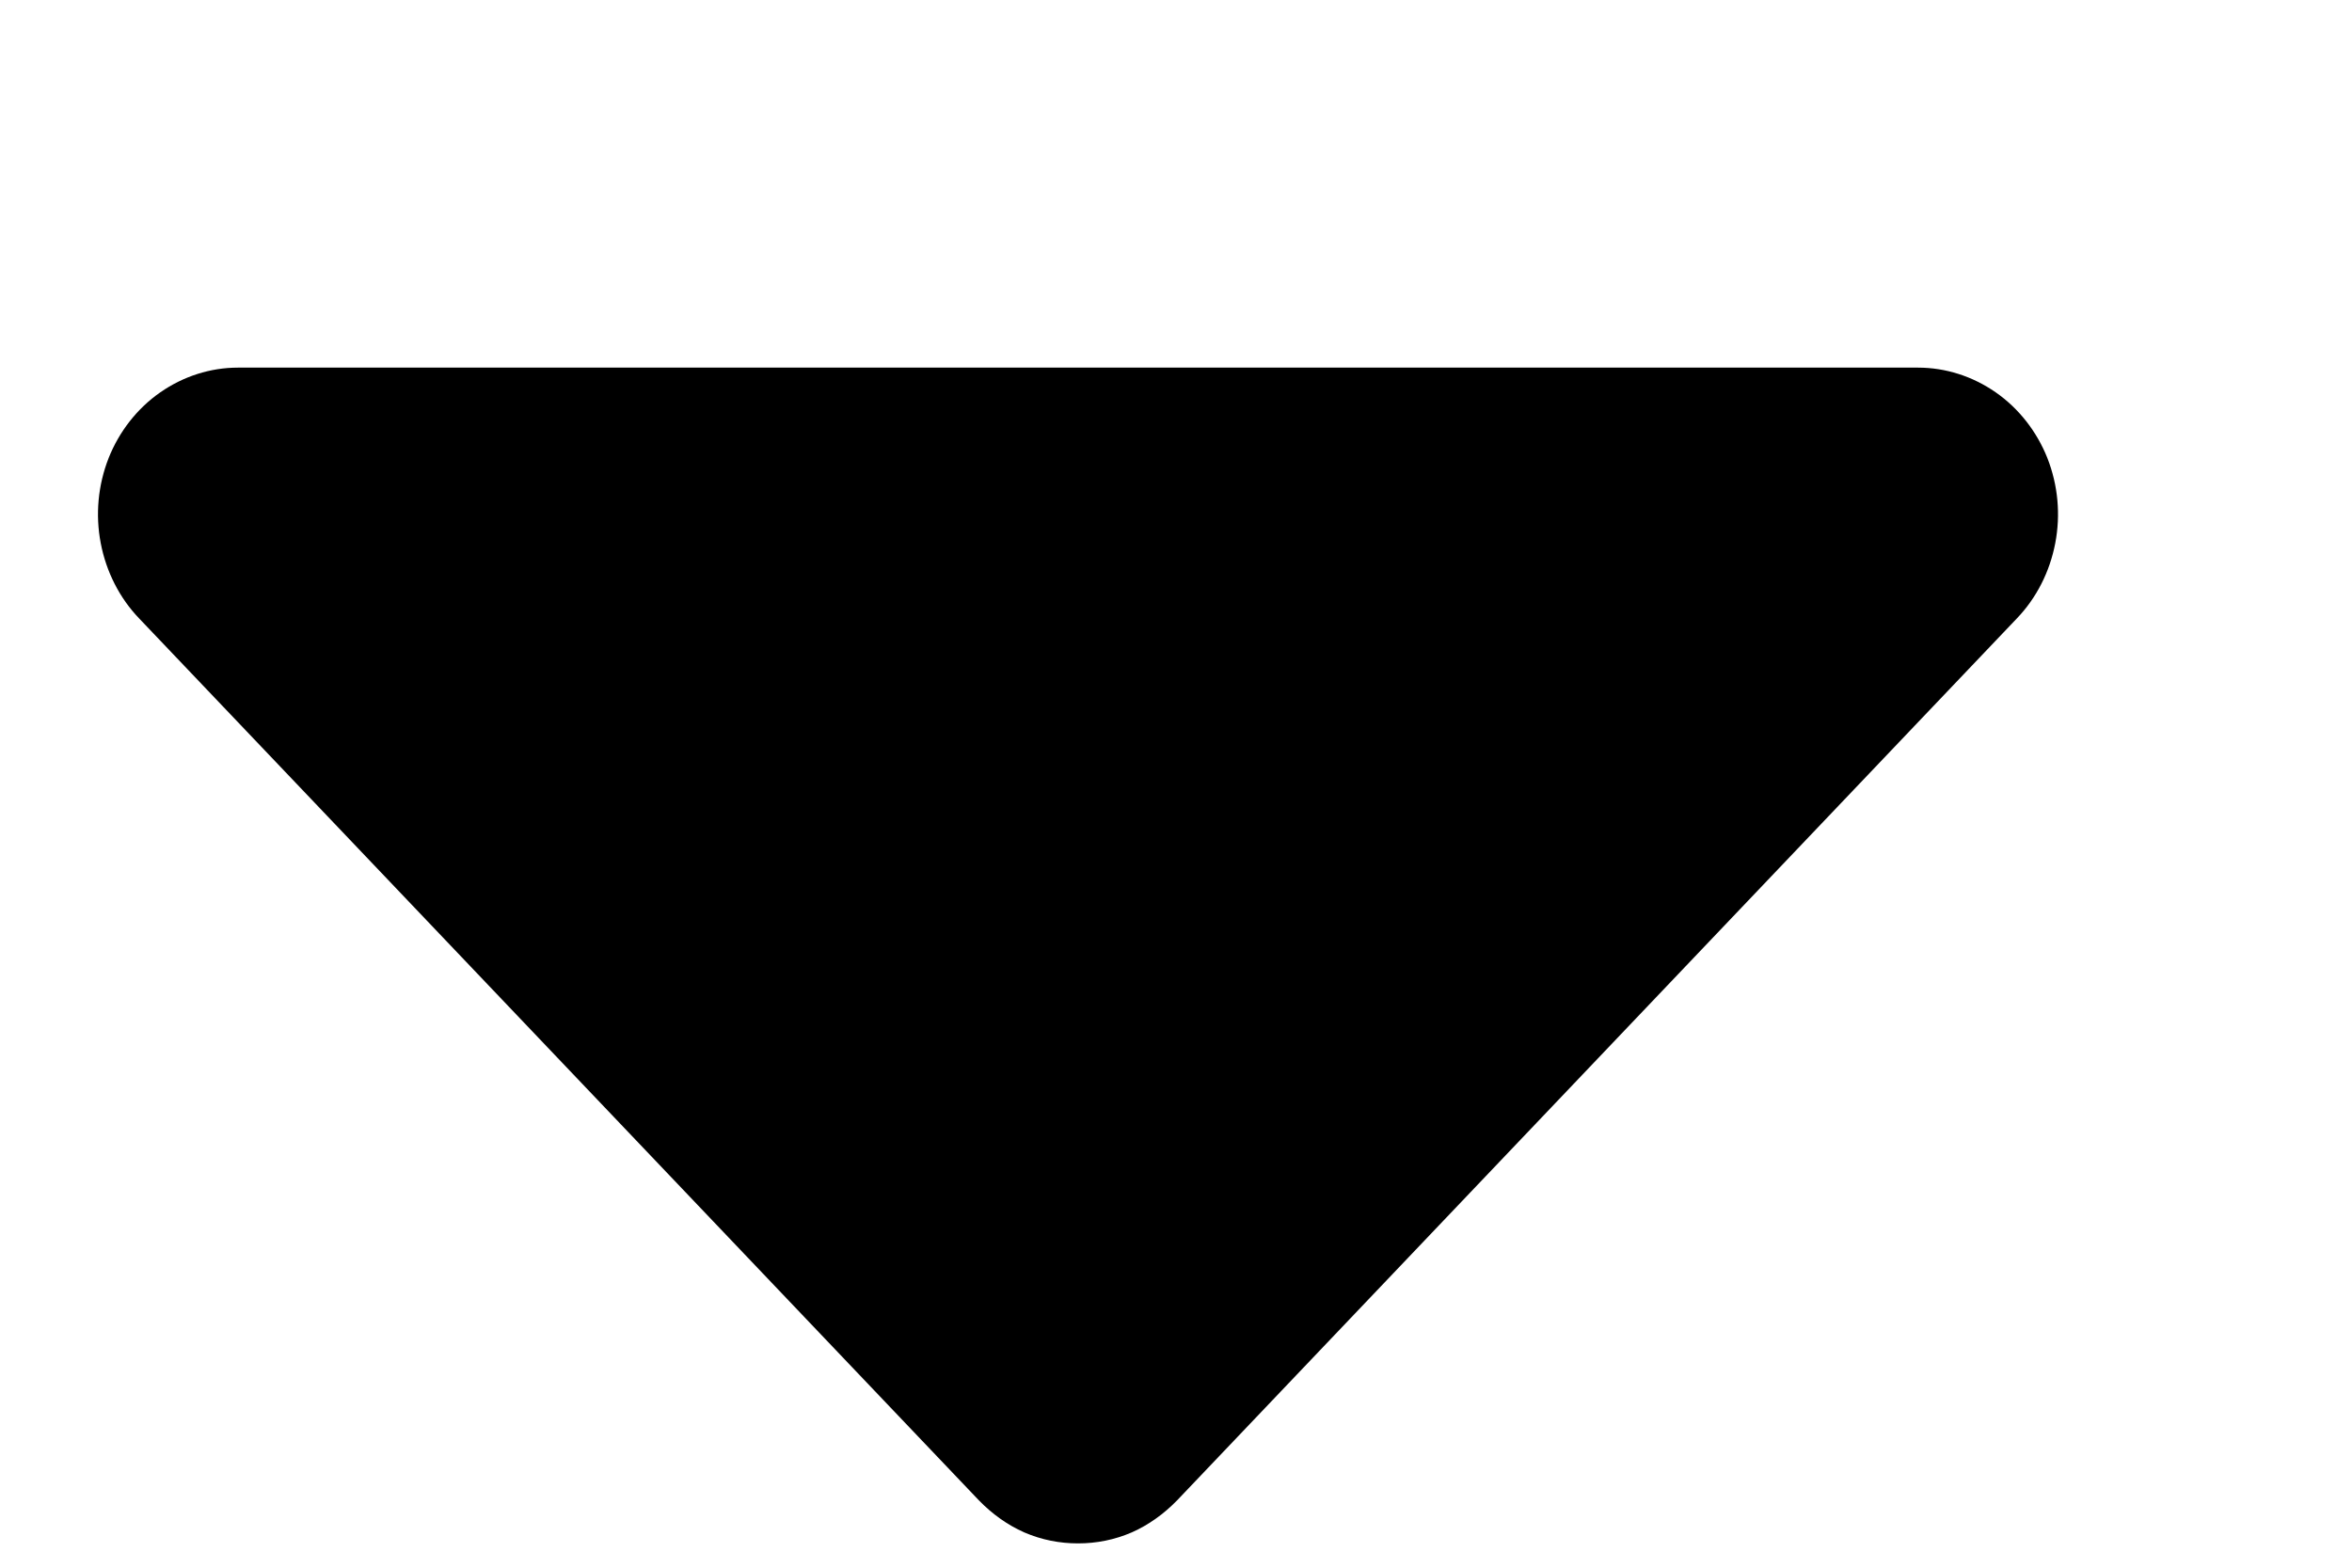
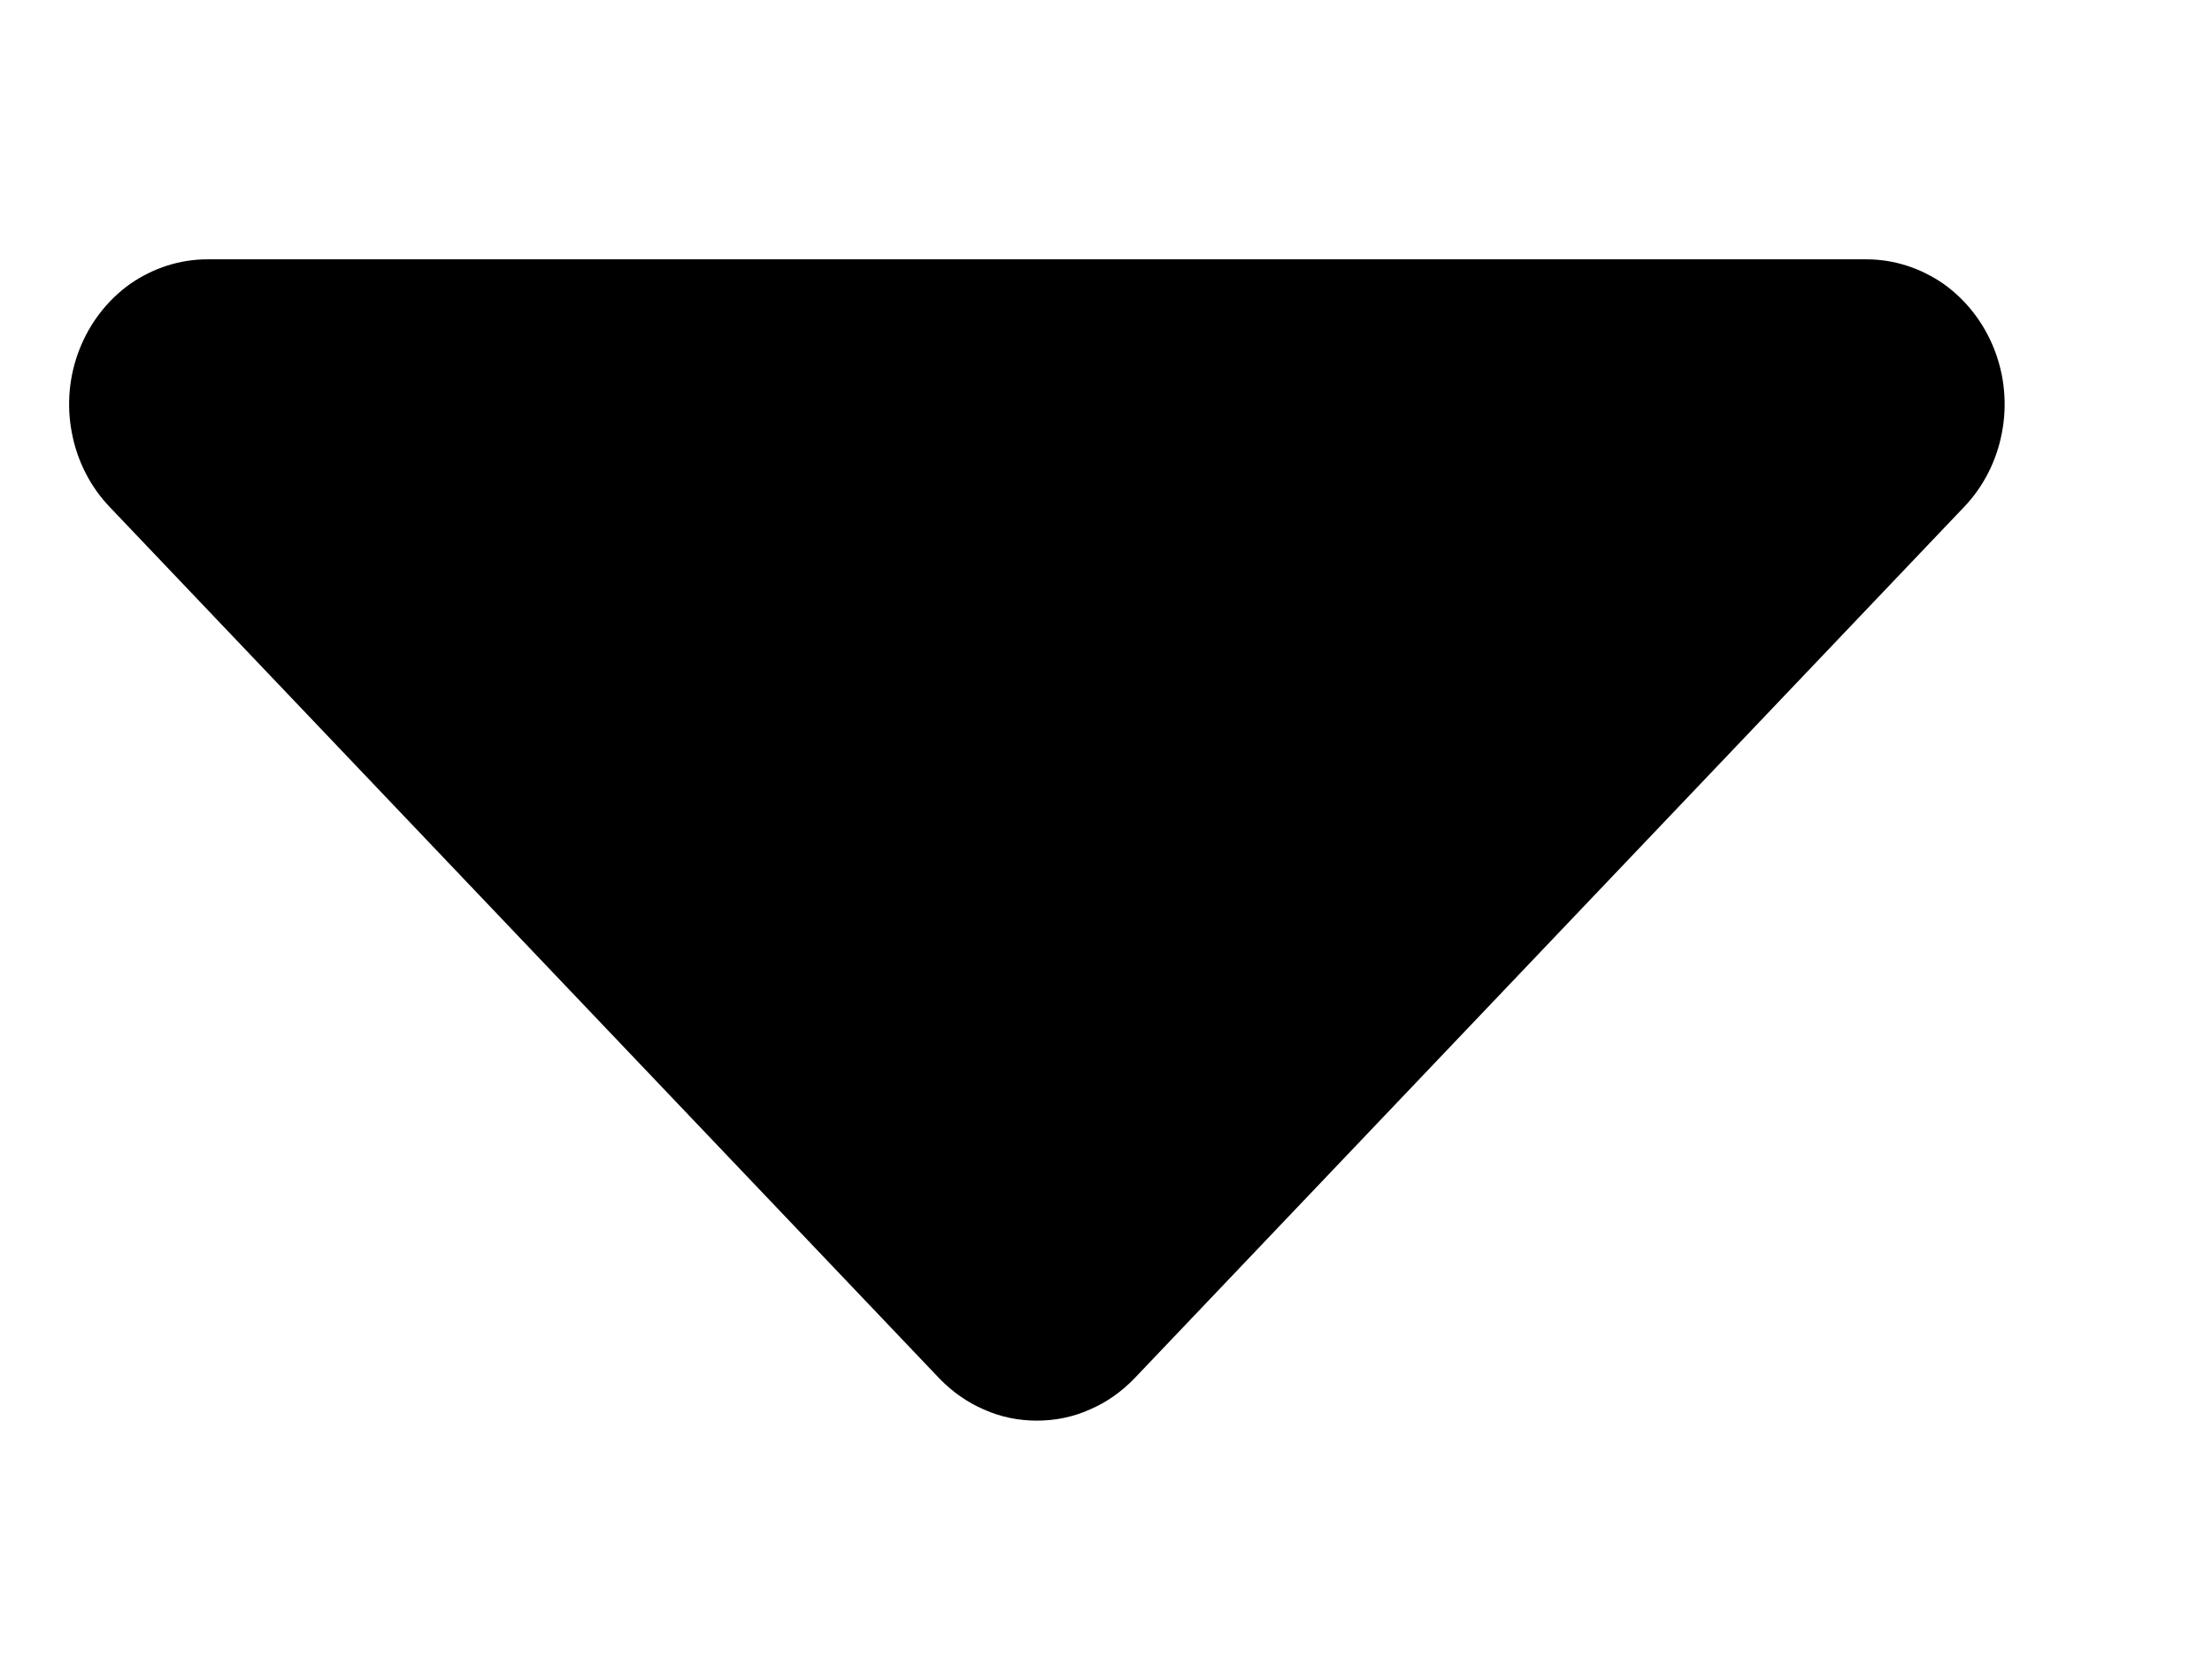
- <svg xmlns="http://www.w3.org/2000/svg" width="6px" height="4px" viewBox="0 0 6 4" version="1.1">
+ <svg xmlns="http://www.w3.org/2000/svg" width="8px" height="6px" viewBox="0 0 8 6" version="1.1">
  <g id="Page-1" stroke="none" stroke-width="1" fill="none" fill-rule="evenodd">
-     <path d="M4.893,0.938 L0.607,0.938 C0.537,0.938 0.468,0.96 0.409,1.001 C0.35,1.042 0.304,1.101 0.277,1.169 C0.25,1.238 0.243,1.313 0.257,1.386 C0.271,1.459 0.305,1.526 0.355,1.578 L2.497,3.828 C2.531,3.863 2.57,3.891 2.613,3.91 C2.657,3.929 2.703,3.938 2.75,3.938 C2.797,3.938 2.843,3.929 2.887,3.91 C2.93,3.891 2.969,3.863 3.003,3.828 L5.145,1.578 C5.195,1.526 5.229,1.459 5.243,1.386 C5.257,1.313 5.25,1.238 5.223,1.169 C5.196,1.101 5.15,1.042 5.091,1.001 C5.032,0.96 4.963,0.938 4.893,0.938 Z" id="Path" fill="#000000" fill-rule="nonzero" />
+     <g id="arrow-down-solid" transform="translate(0.25, 0.9379)" fill="#000000" fill-rule="nonzero">
+       <path d="M6.5,0 L0.5,0 C0.401,-6.9762135e-05 0.305,0.031 0.222,0.088 C0.14,0.146 0.076,0.228 0.038,0.324 C0,0.42 -0.01,0.526 0.01,0.628 C0.029,0.729 0.077,0.823 0.147,0.896 L3.146,4.046 C3.193,4.095 3.248,4.134 3.309,4.16 C3.369,4.187 3.434,4.2 3.5,4.2 C3.566,4.2 3.631,4.187 3.691,4.16 C3.752,4.134 3.807,4.095 3.854,4.046 L6.853,0.896 C6.923,0.823 6.971,0.729 6.99,0.628 C7.01,0.526 7,0.42 6.962,0.324 C6.924,0.228 6.86,0.146 6.778,0.088 C6.695,0.031 6.599,-6.9762135e-05 6.5,0 Z" id="Path" />
+     </g>
  </g>
</svg>
